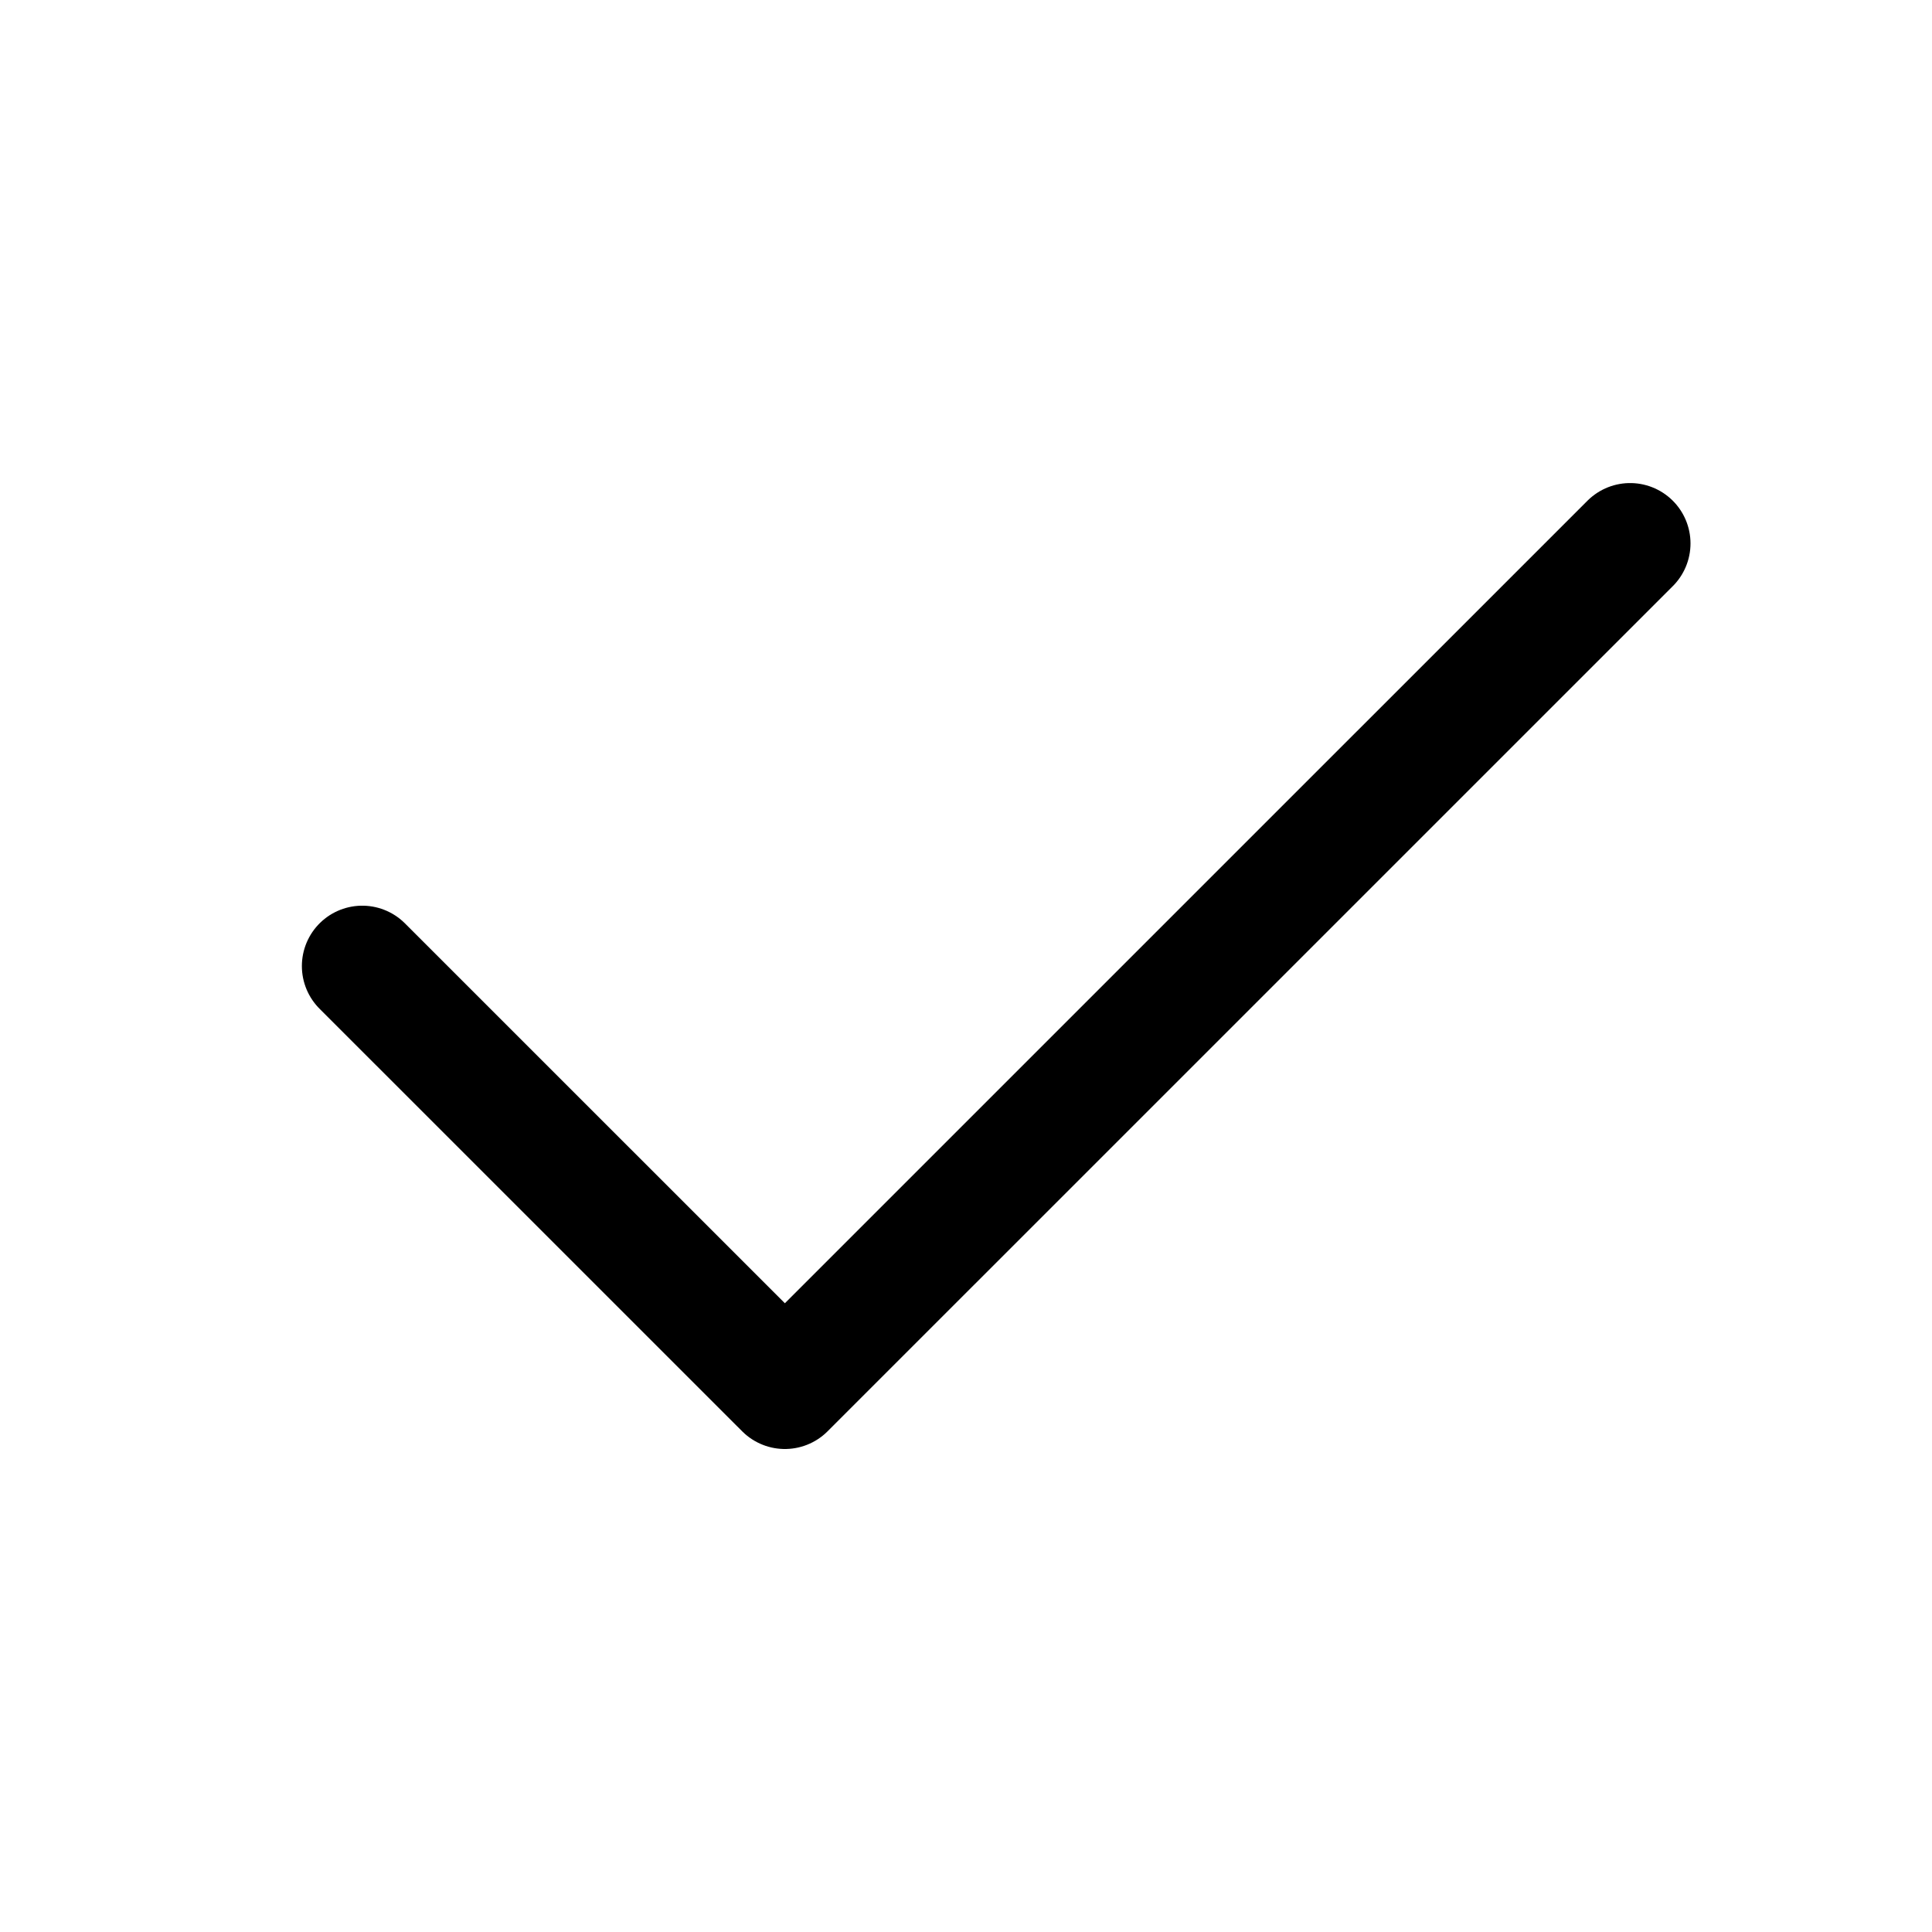
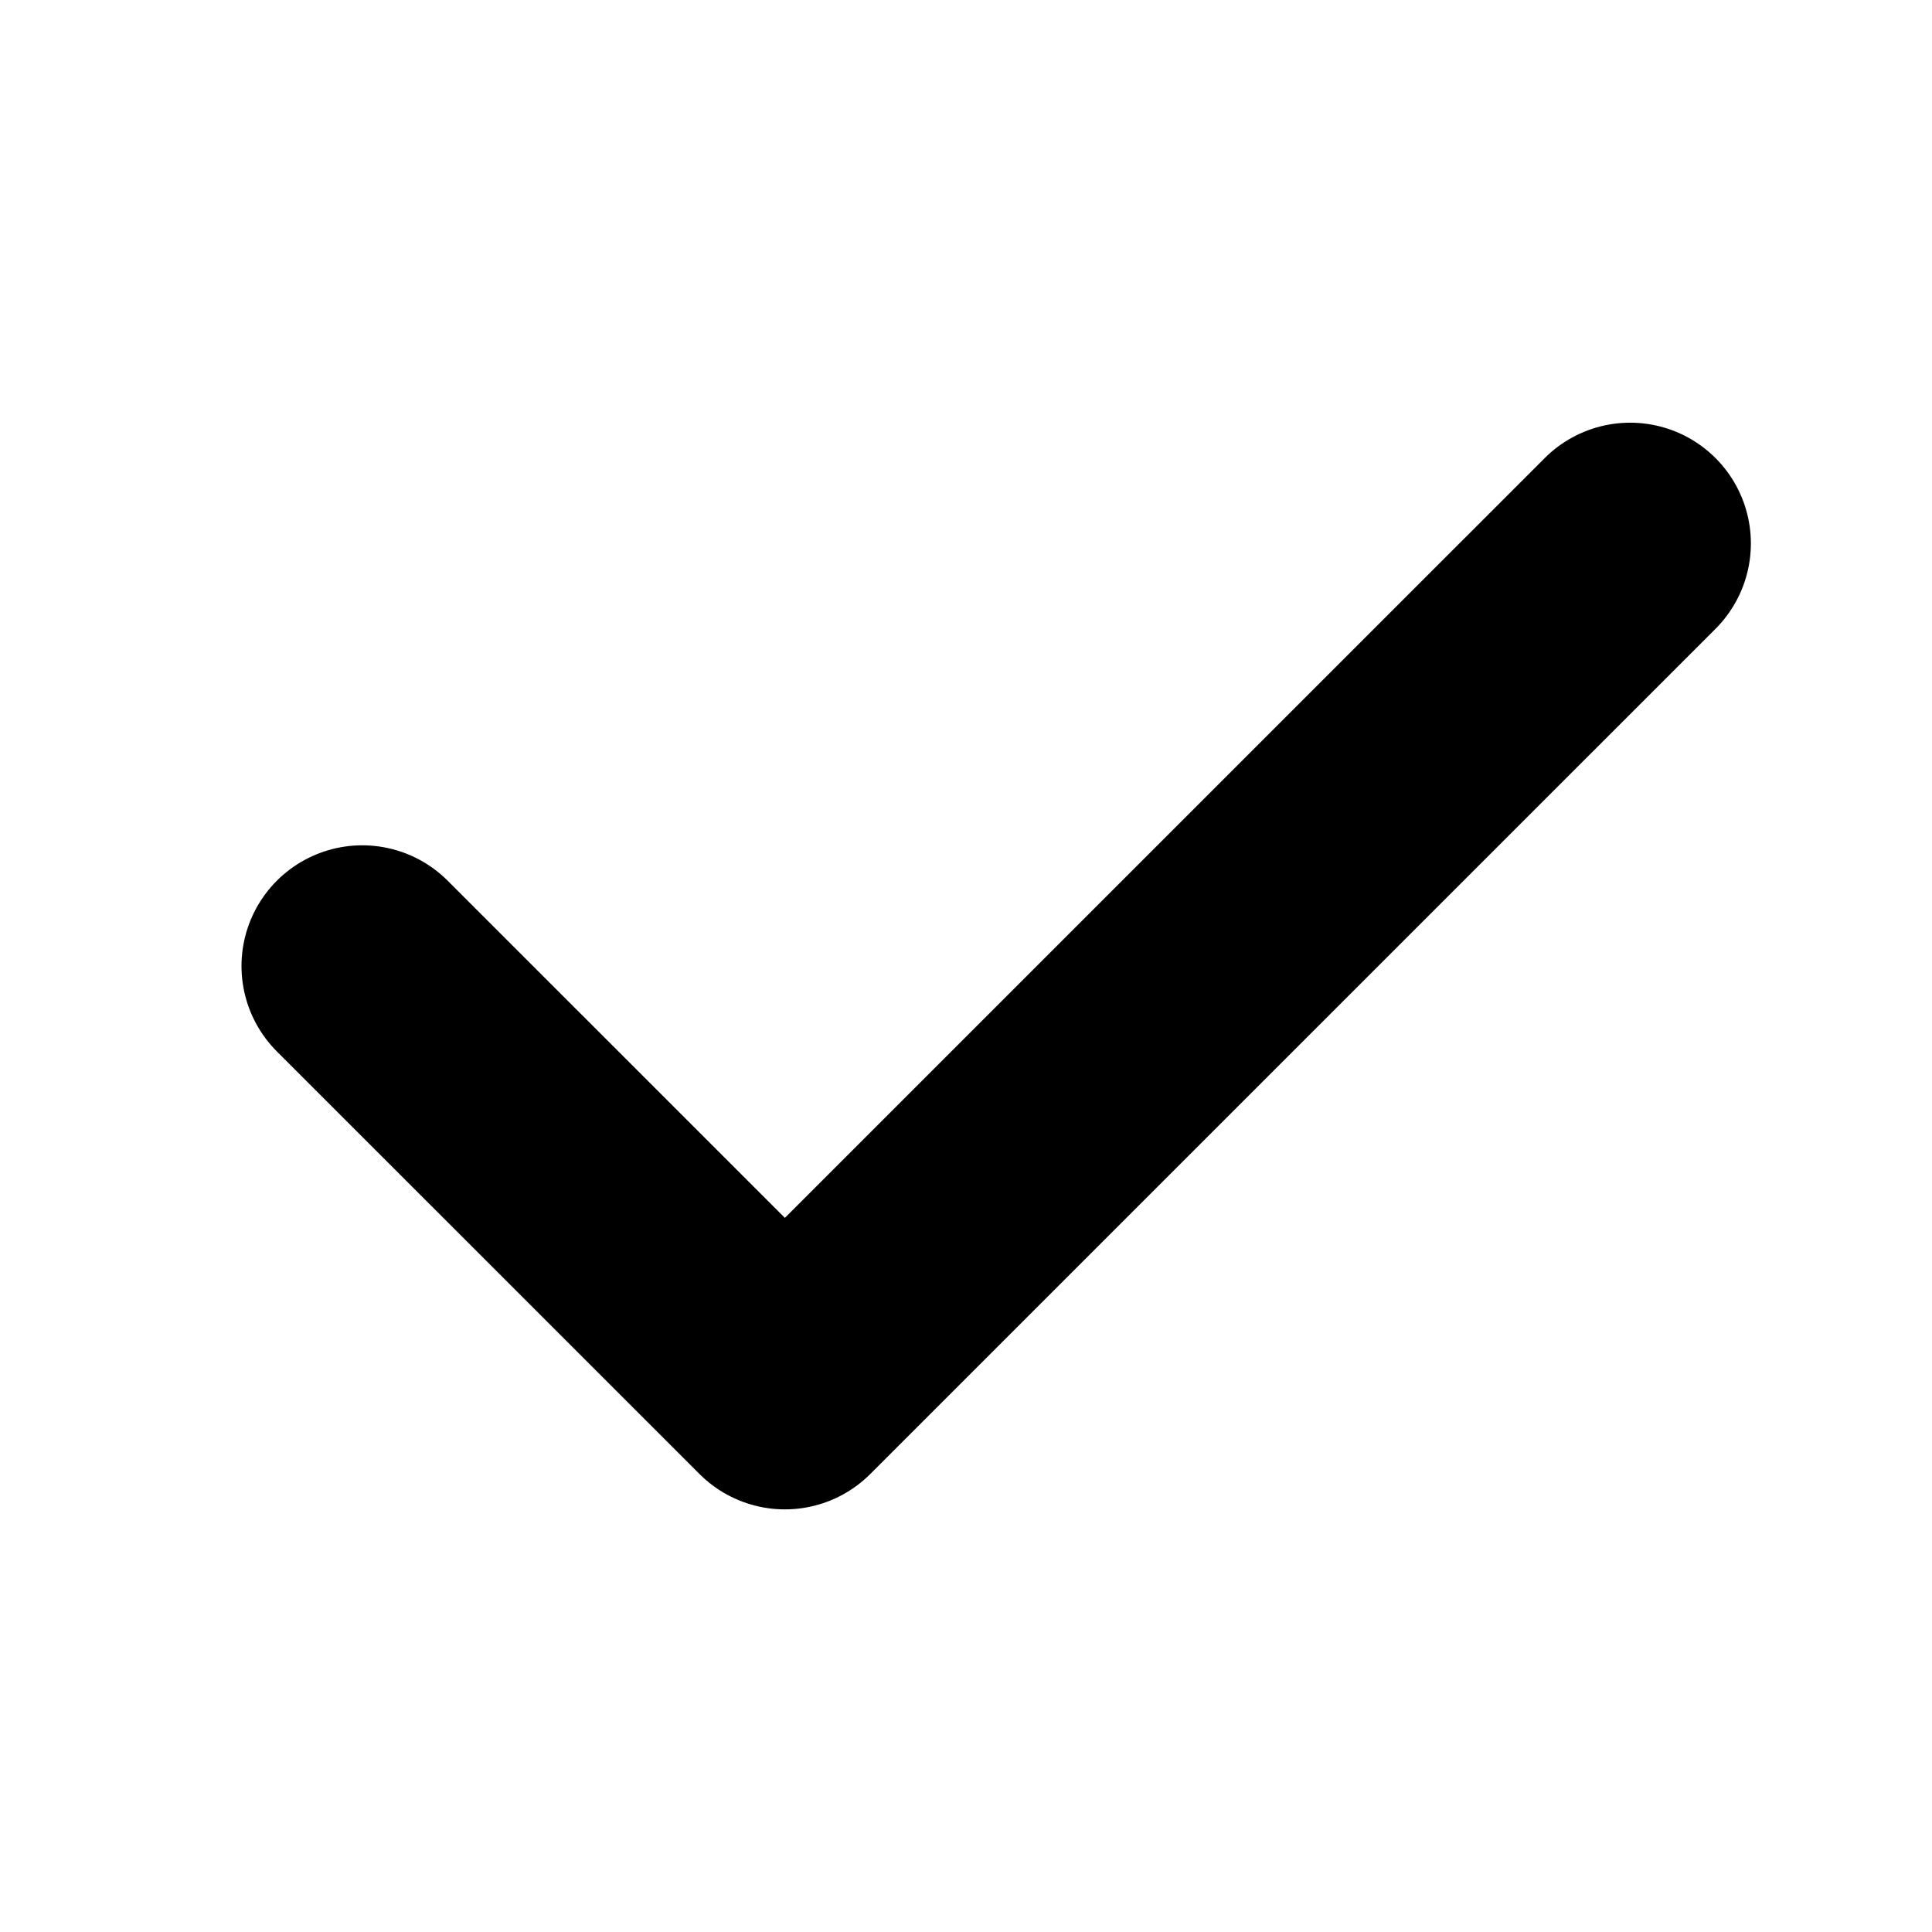
<svg xmlns="http://www.w3.org/2000/svg" width="32" height="32" viewBox="0 0 32 32" fill="none">
-   <path d="M27 9.001L13 23L6 16.001" stroke="currentColor" stroke-width="2" stroke-linecap="round" stroke-linejoin="round" />
+   <path d="M27 9.001L13 23L6 16.001" stroke="currentColor" stroke-width="4" stroke-linecap="round" stroke-linejoin="round" />
</svg>
